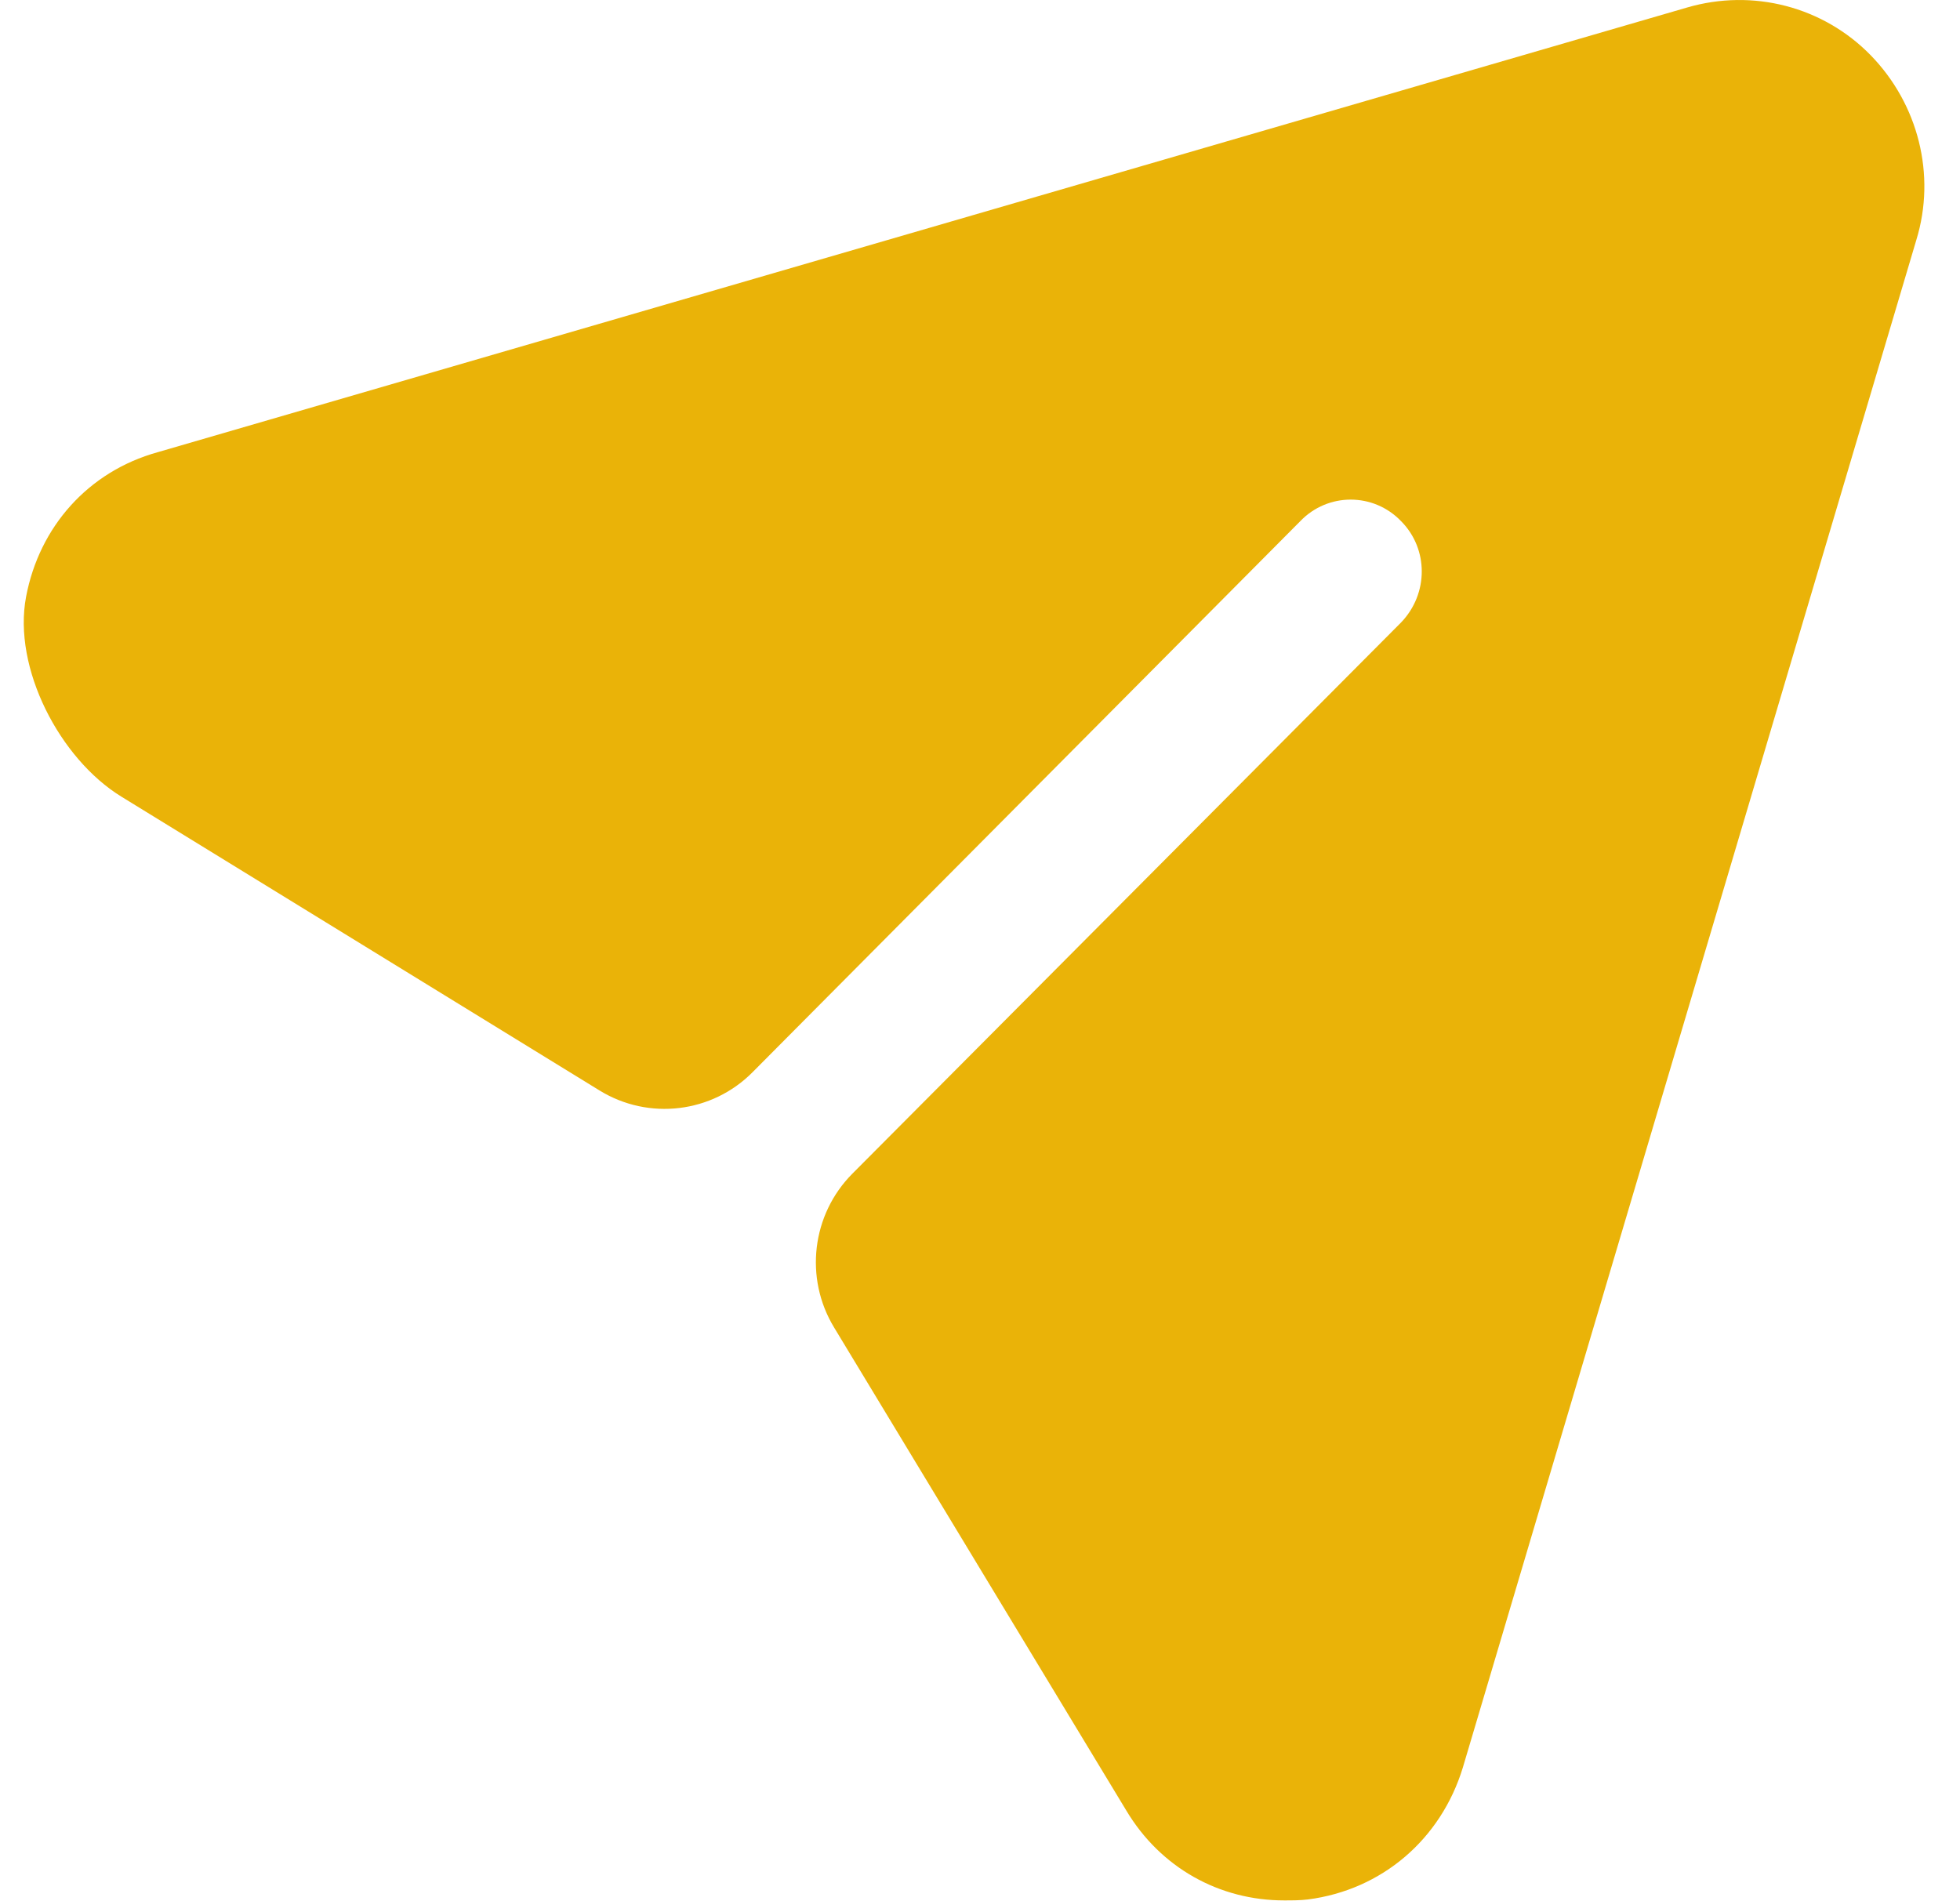
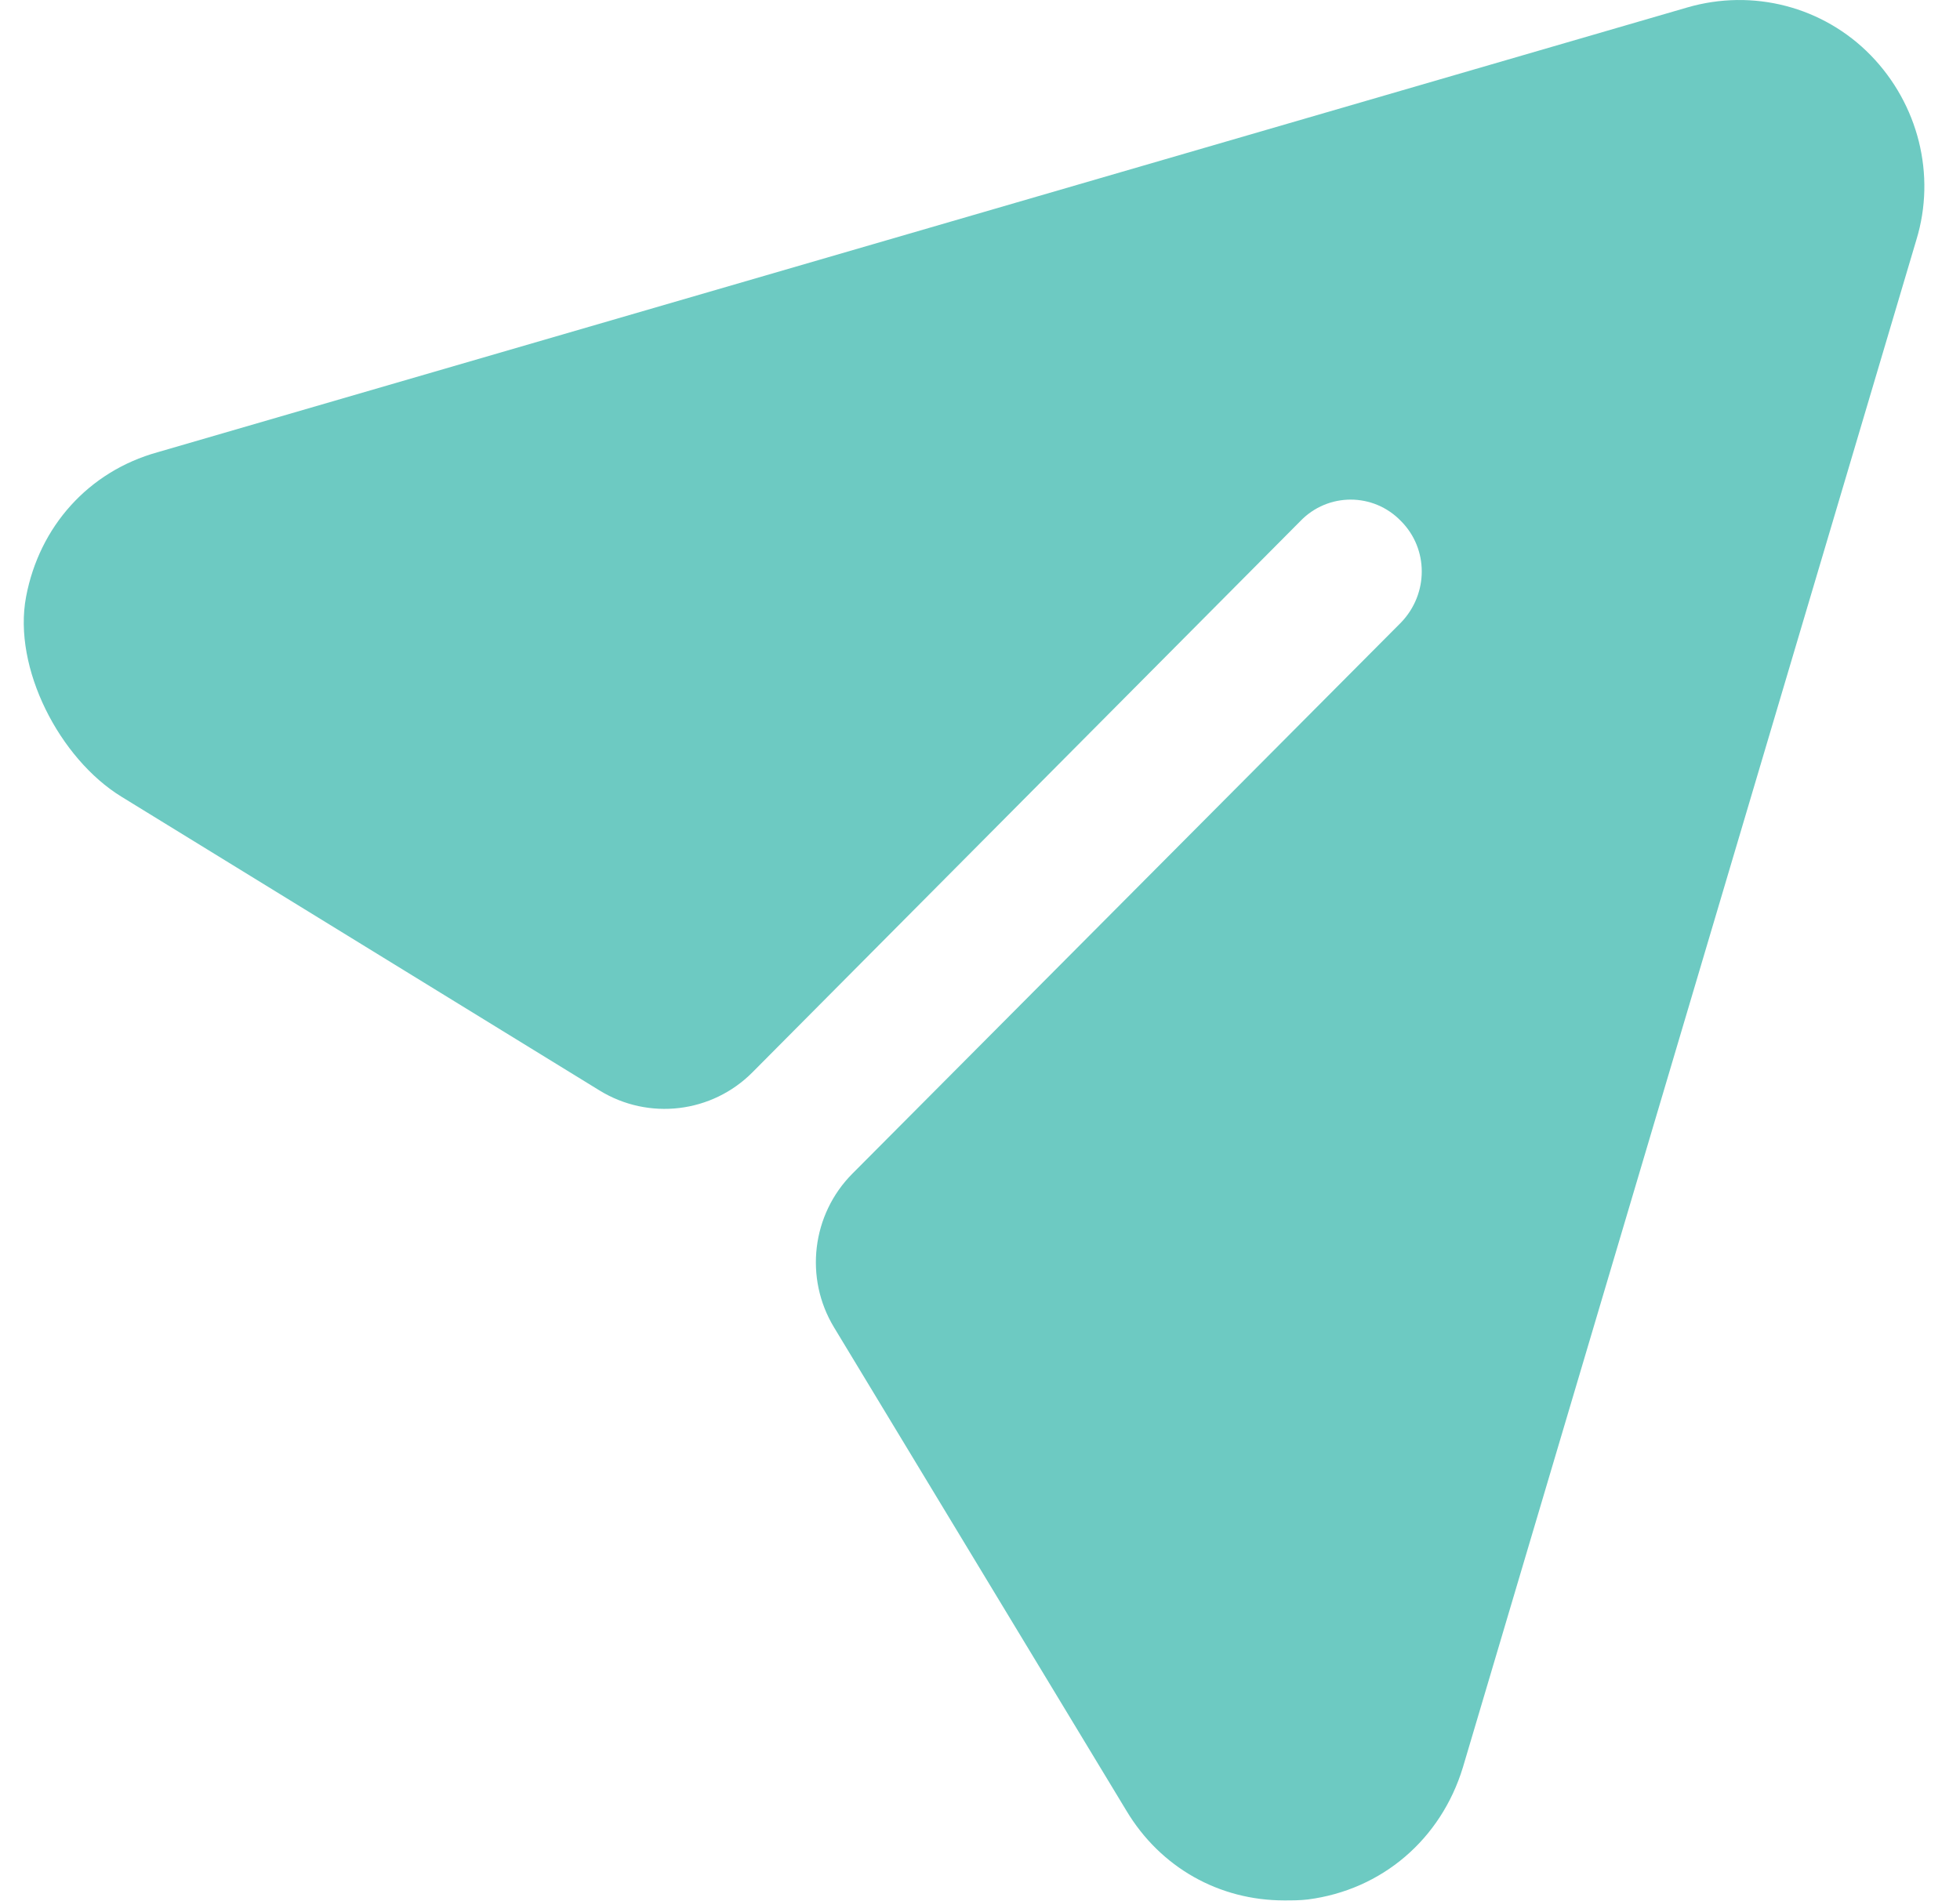
<svg xmlns="http://www.w3.org/2000/svg" width="33" height="32" viewBox="0 0 33 32" fill="none">
-   <path d="M31.497 0.931C30.696 0.11 29.512 -0.196 28.407 0.126L2.653 7.615C1.488 7.939 0.662 8.868 0.439 10.049C0.212 11.25 1.006 12.776 2.043 13.414L10.096 18.363C10.922 18.87 11.988 18.743 12.671 18.054L21.893 8.775C22.357 8.292 23.125 8.292 23.589 8.775C24.054 9.242 24.054 9.999 23.589 10.482L14.352 19.762C13.667 20.45 13.539 21.521 14.043 22.352L18.963 30.486C19.54 31.452 20.532 32 21.621 32C21.749 32 21.893 32 22.021 31.984C23.269 31.823 24.262 30.969 24.63 29.761L32.265 4.04C32.601 2.944 32.297 1.753 31.497 0.931" fill="#eab308" />
+   <path d="M31.497 0.931C30.696 0.11 29.512 -0.196 28.407 0.126L2.653 7.615C1.488 7.939 0.662 8.868 0.439 10.049C0.212 11.25 1.006 12.776 2.043 13.414L10.096 18.363C10.922 18.87 11.988 18.743 12.671 18.054L21.893 8.775C22.357 8.292 23.125 8.292 23.589 8.775C24.054 9.242 24.054 9.999 23.589 10.482L14.352 19.762C13.667 20.45 13.539 21.521 14.043 22.352L18.963 30.486C19.54 31.452 20.532 32 21.621 32C21.749 32 21.893 32 22.021 31.984C23.269 31.823 24.262 30.969 24.63 29.761L32.265 4.04C32.601 2.944 32.297 1.753 31.497 0.931" fill="#6dcac2" />
</svg>
